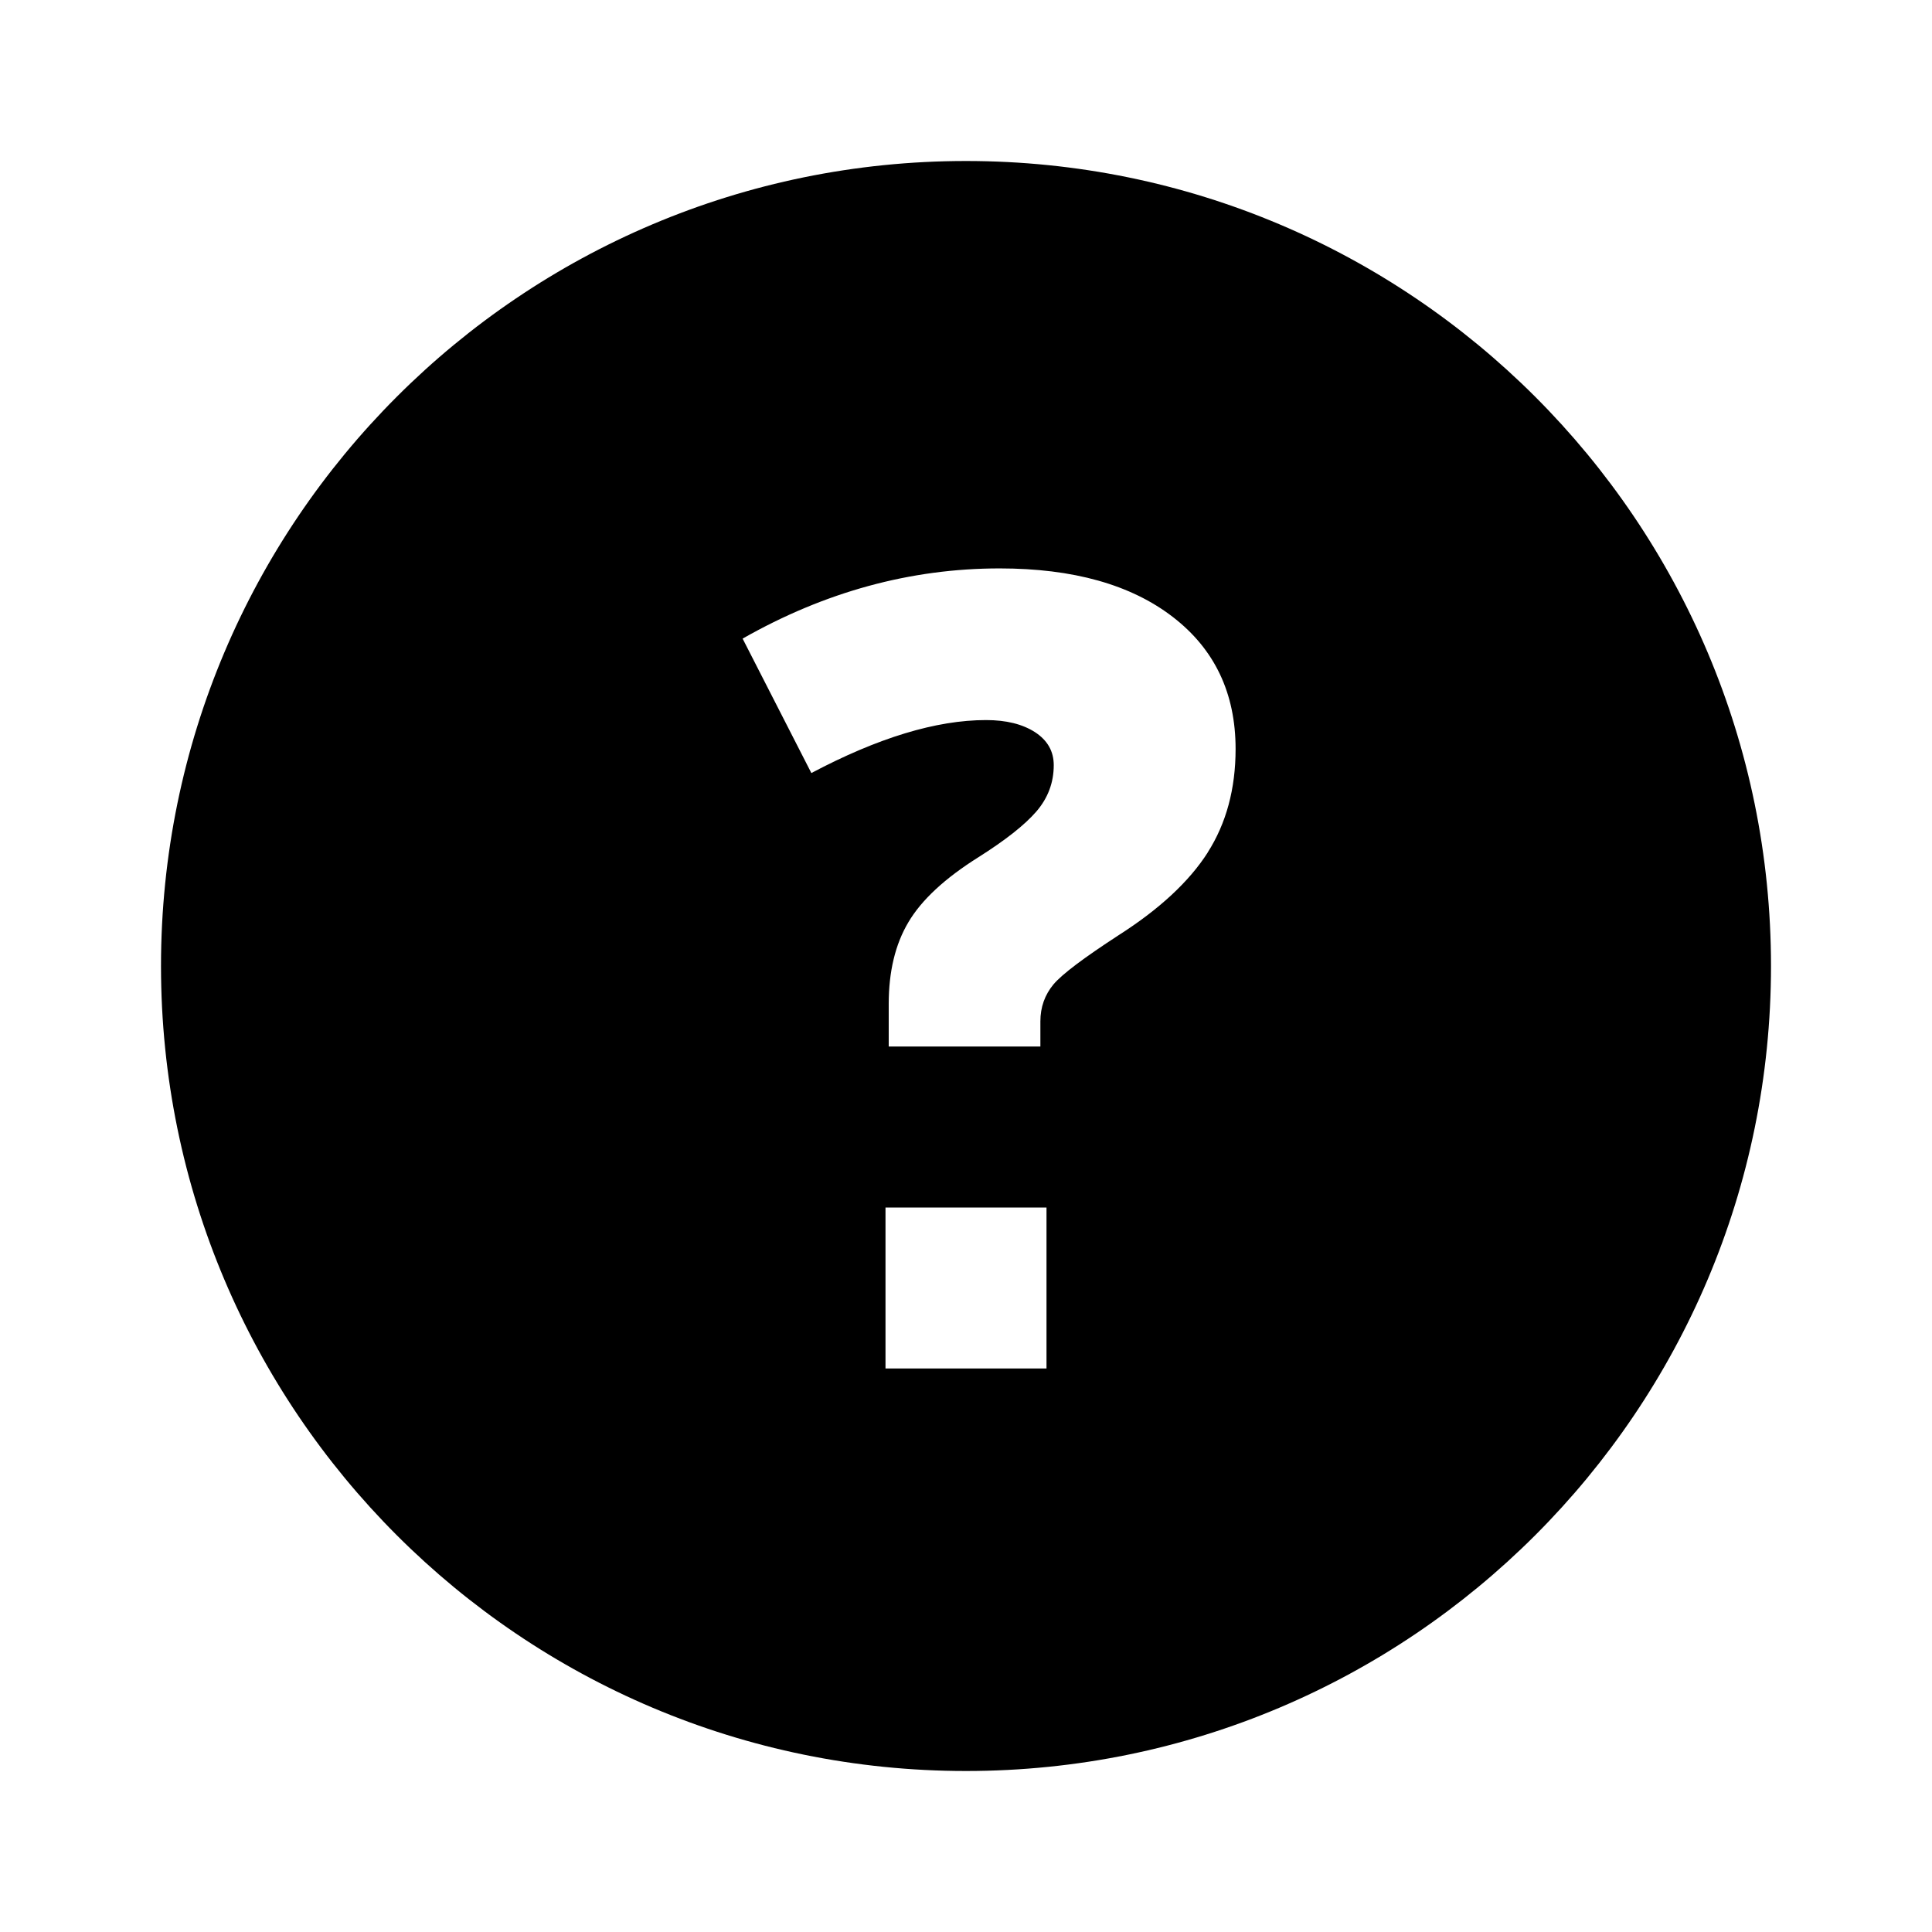
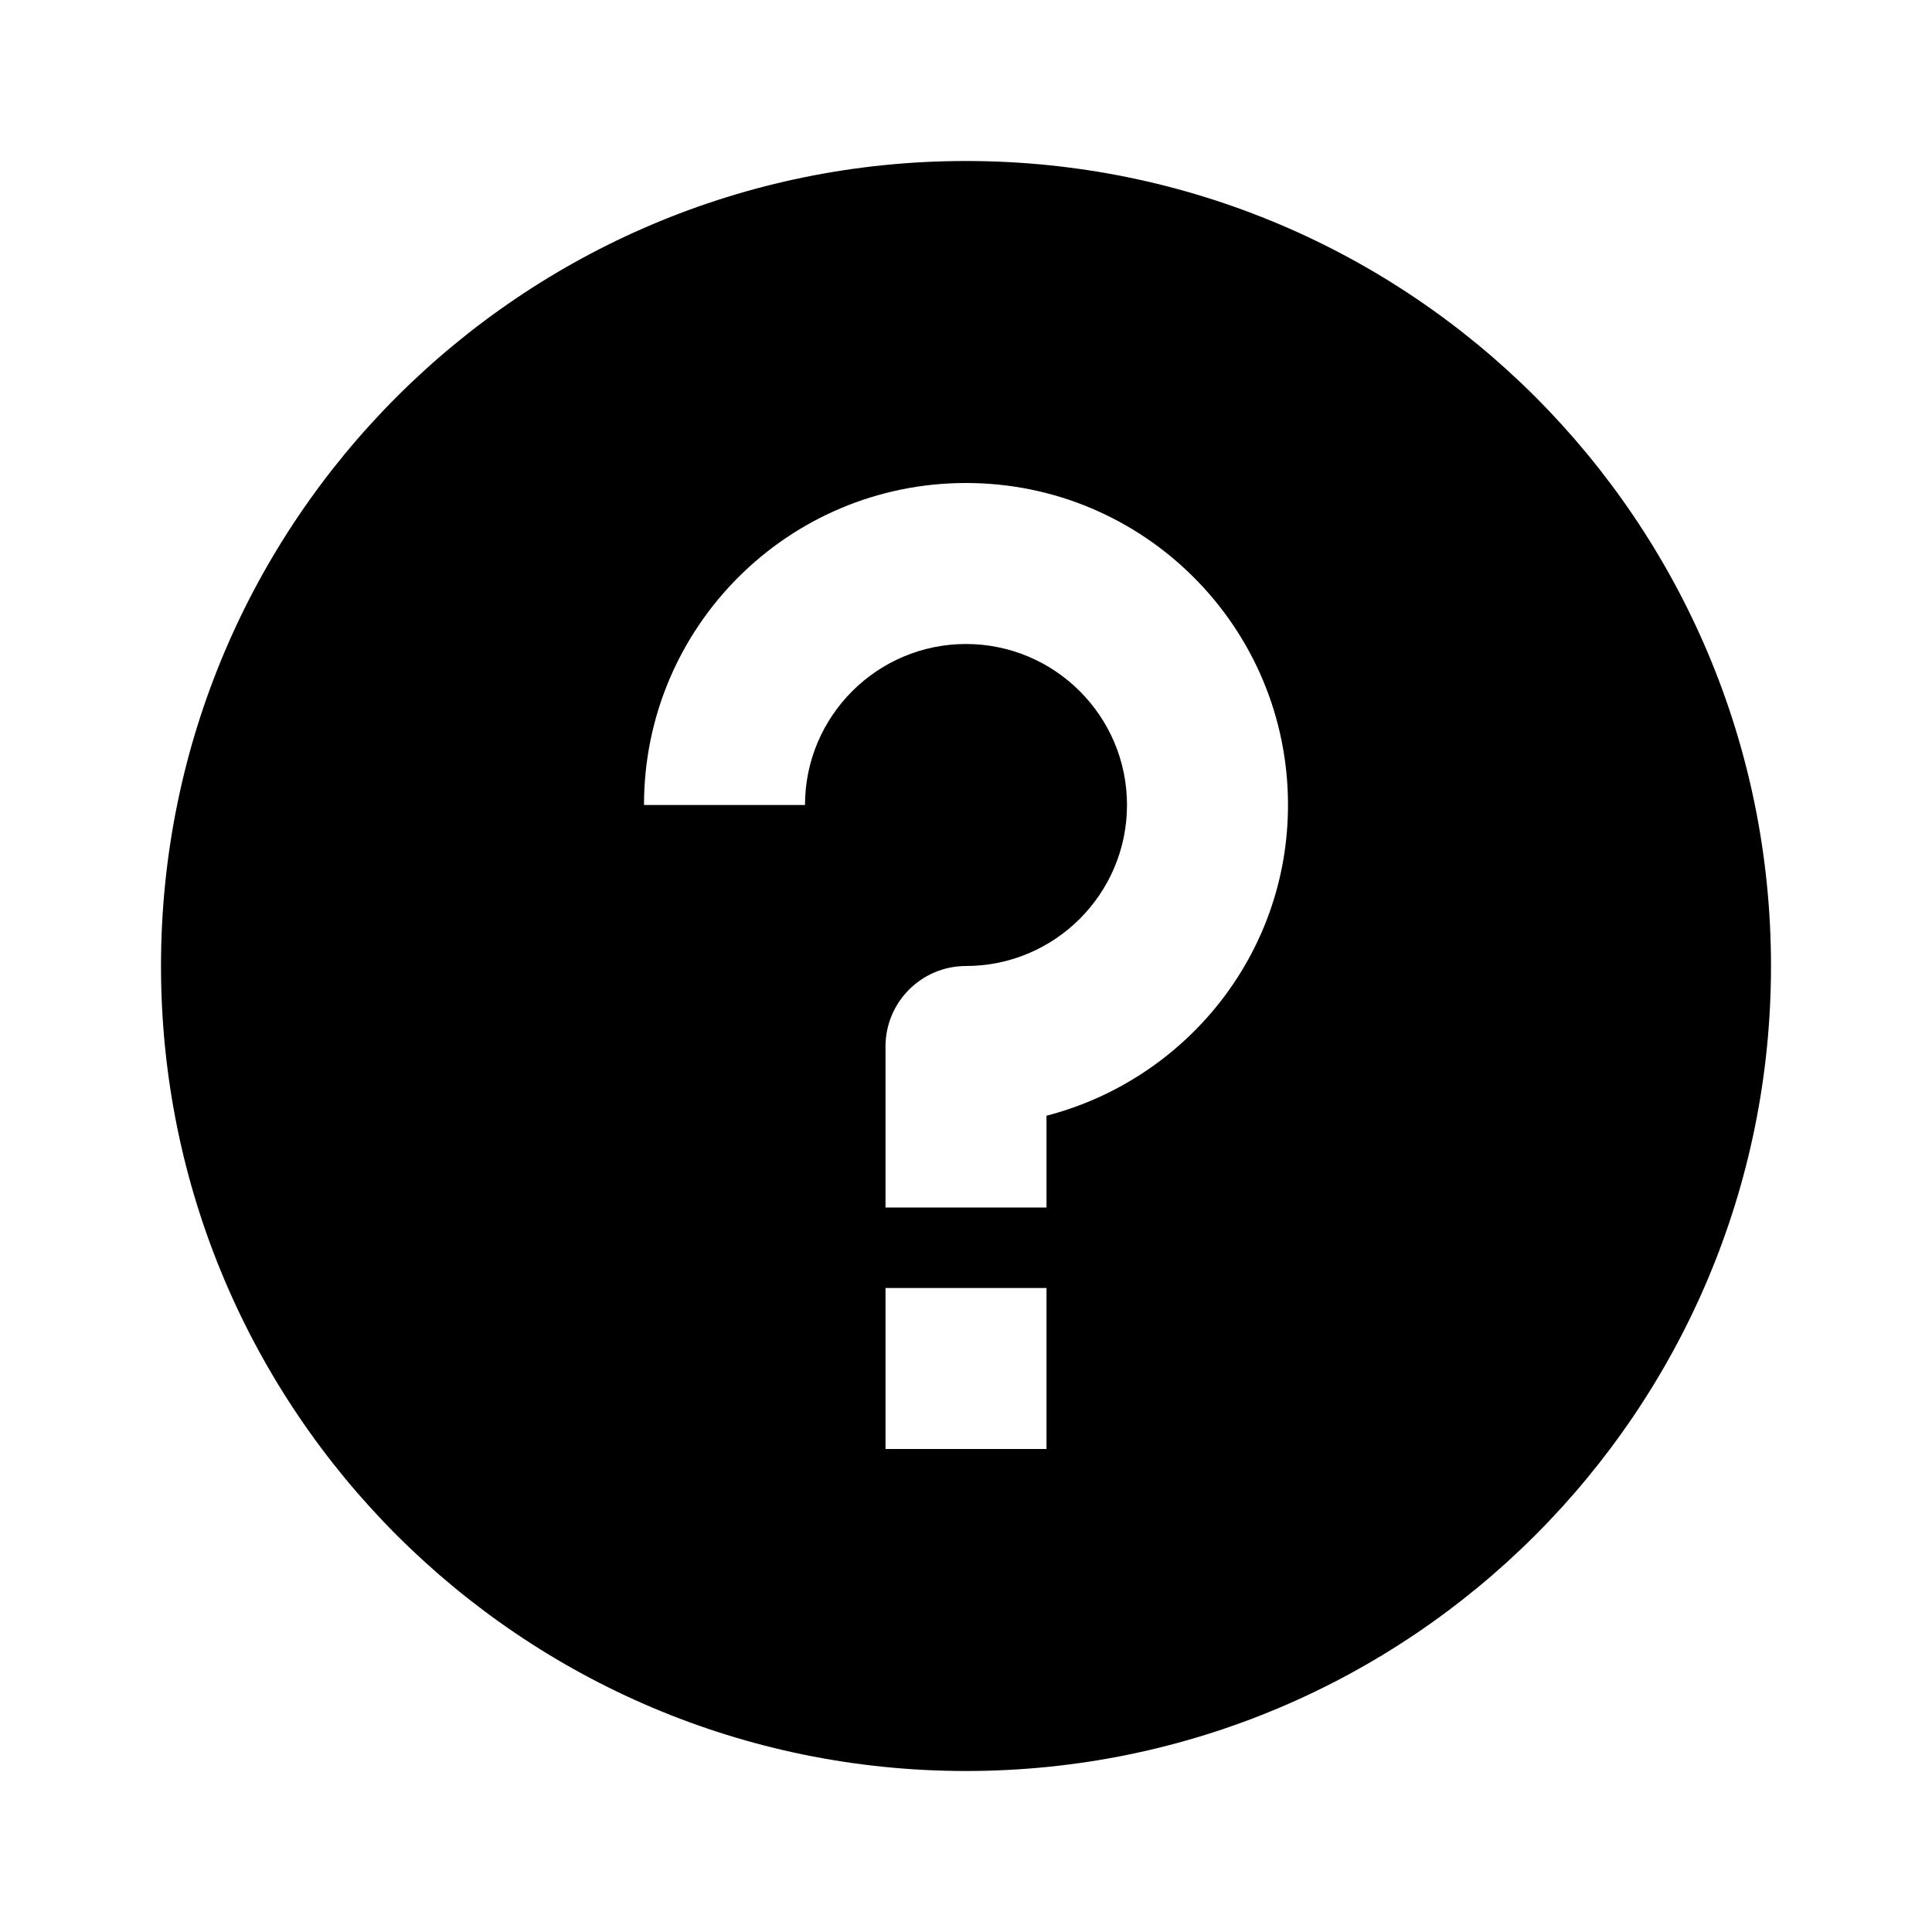
<svg xmlns="http://www.w3.org/2000/svg" viewBox="0 0 24 24">
  <rect x="0" fill="none" width="24" height="24" />
  <g>
-     <path d="M12 2C6.477 2 2 6.477 2 12s4.477 10 10 10 10-4.477 10-10S17.523 2 12 2zm1 15h-2v-2h2v2zm2.003-6.41c-.23.36-.6.704-1.108 1.028-.43.28-.7.482-.808.61-.108.13-.163.283-.163.46V13H11.04v-.528c0-.4.08-.74.245-1.017.163-.276.454-.546.872-.808.332-.21.57-.397.716-.565.145-.168.217-.36.217-.577 0-.172-.077-.308-.233-.41-.156-.1-.358-.15-.608-.15-.62 0-1.342.22-2.17.658l-.854-1.67c1.02-.58 2.084-.872 3.194-.872.913 0 1.63.202 2.15.603.52.4.78.948.78 1.64 0 .495-.116.924-.347 1.286z" />
+     <path d="M12 2C6.477 2 2 6.477 2 12s4.477 10 10 10 10-4.477 10-10S17.523 2 12 2zm1 16h-2v-2h2v2zm0-4.14V15h-2v-2c0-.552.448-1 1-1 1.103 0 2-.897 2-2s-.897-2-2-2-2 .897-2 2H8c0-2.21 1.79-4 4-4s4 1.79 4 4c0 1.862-1.278 3.413-3 3.86z" />
  </g>
</svg>
